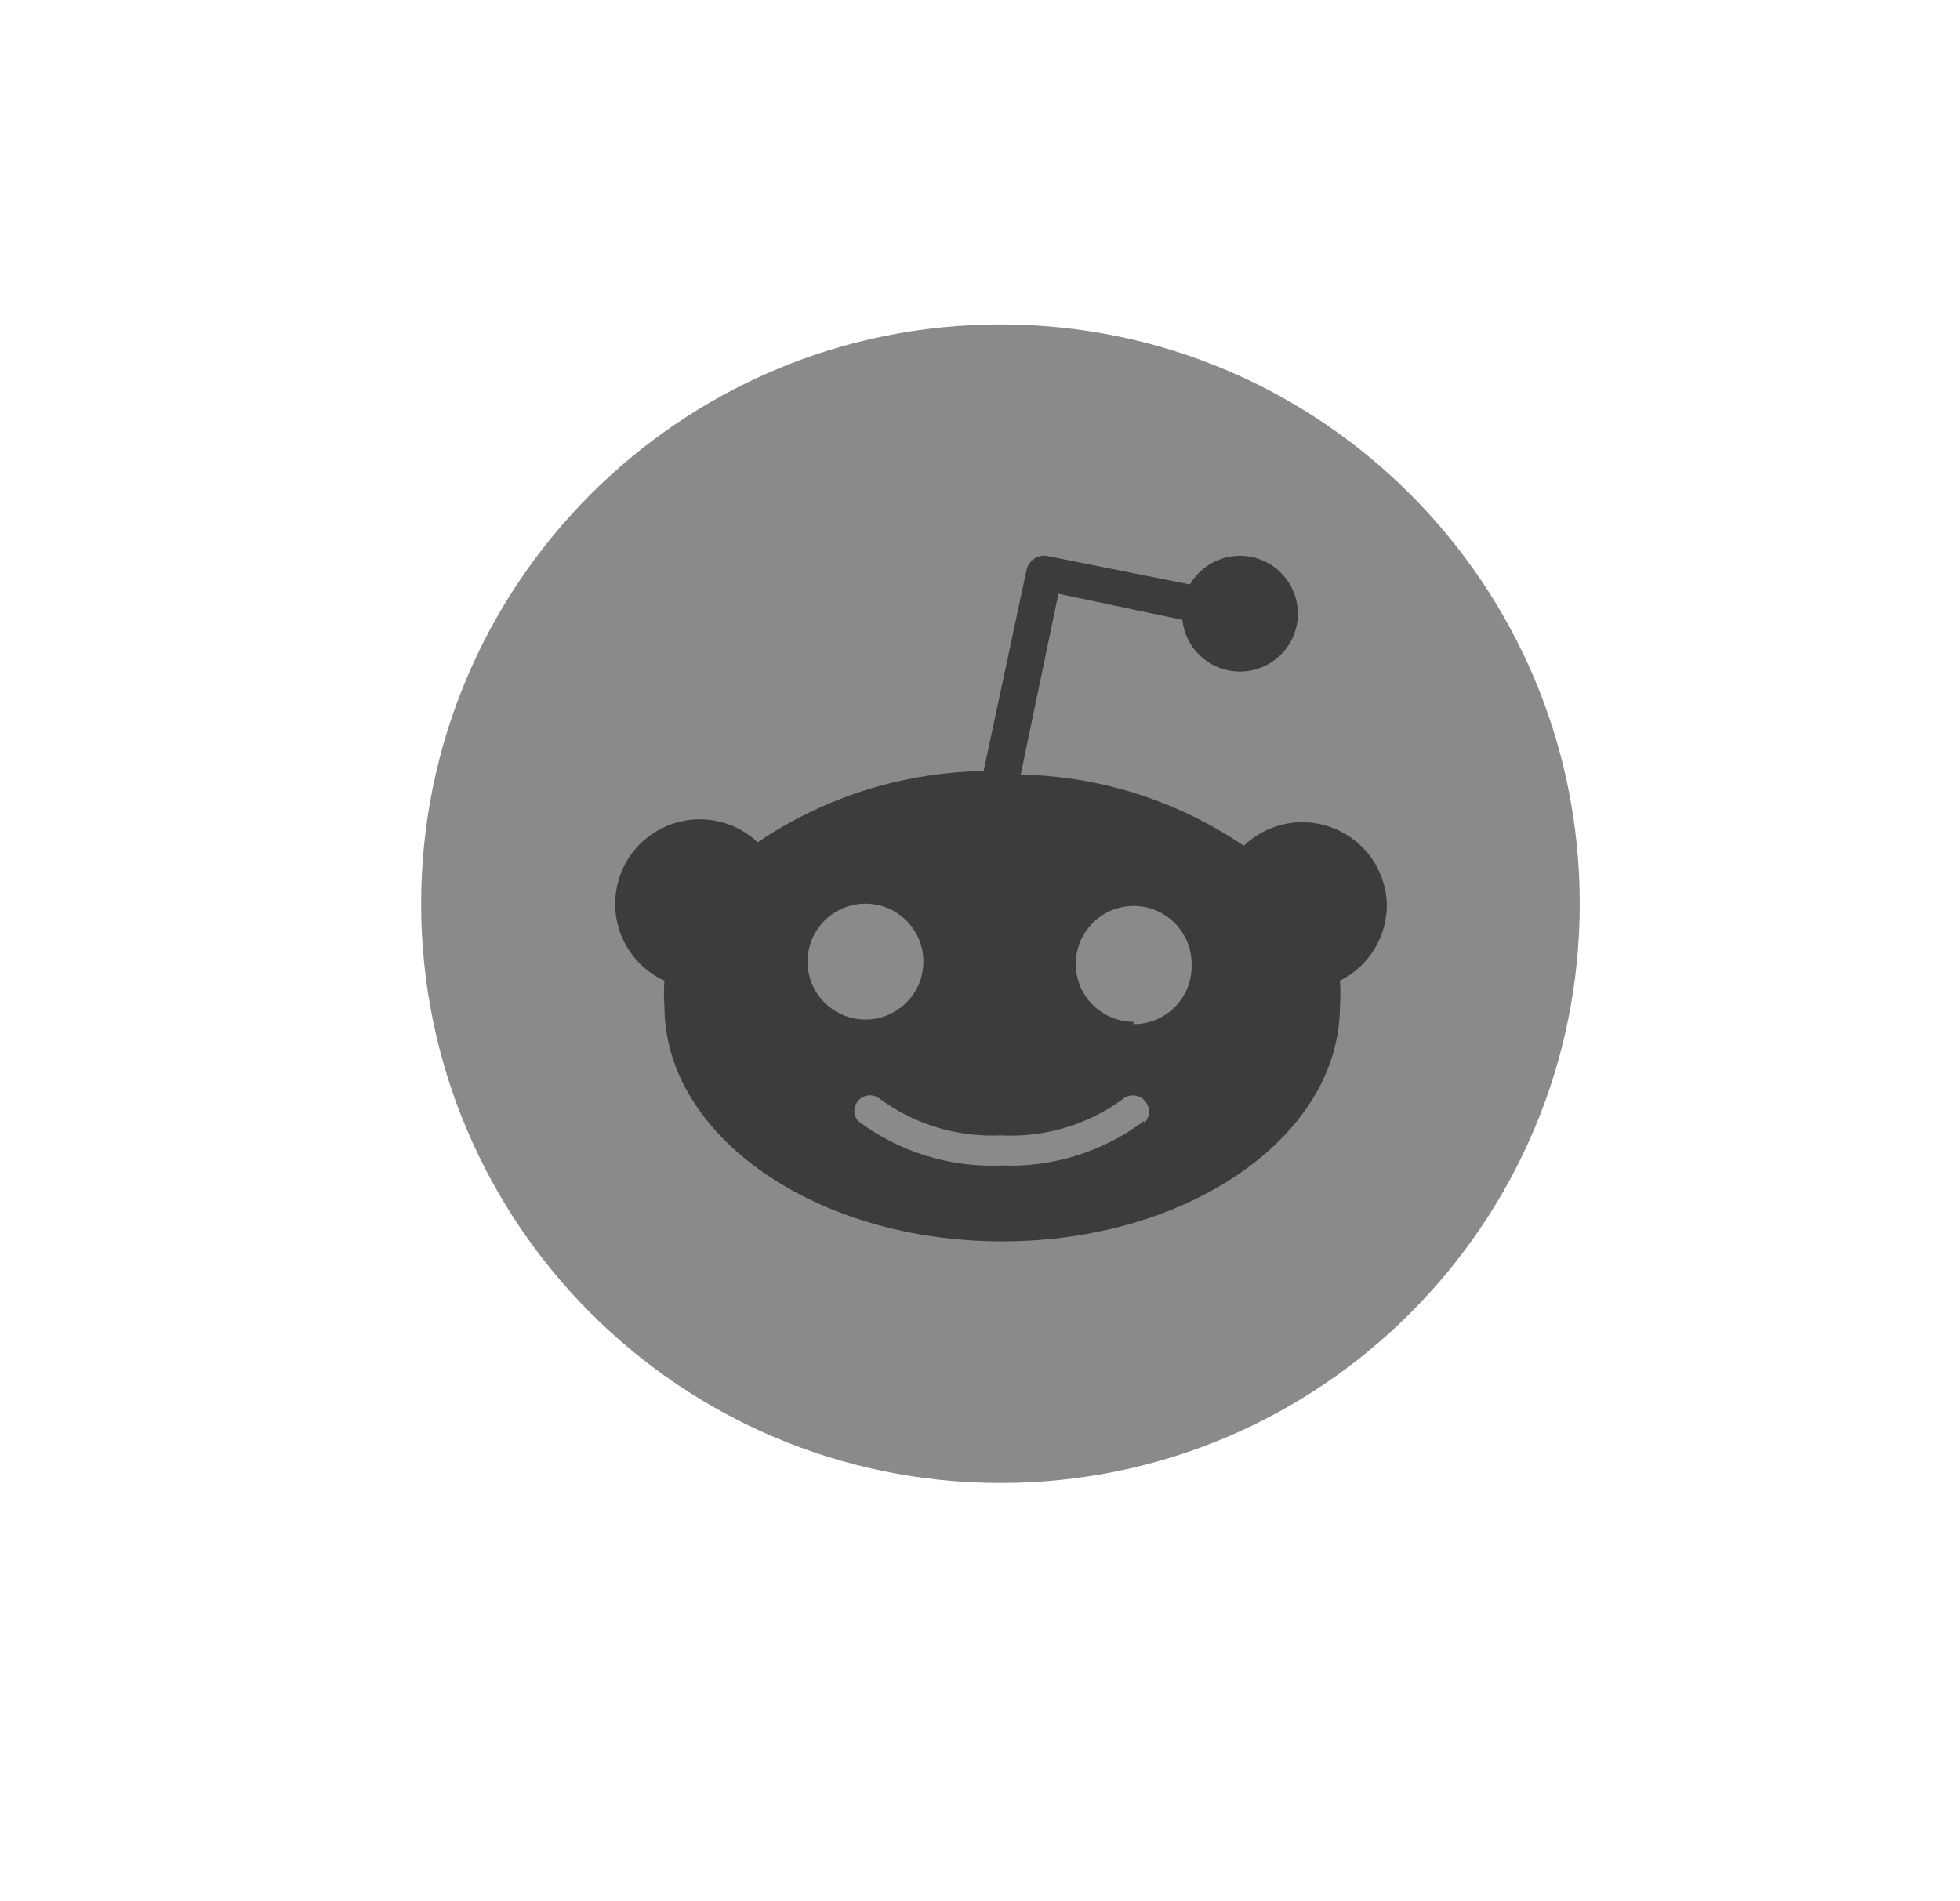
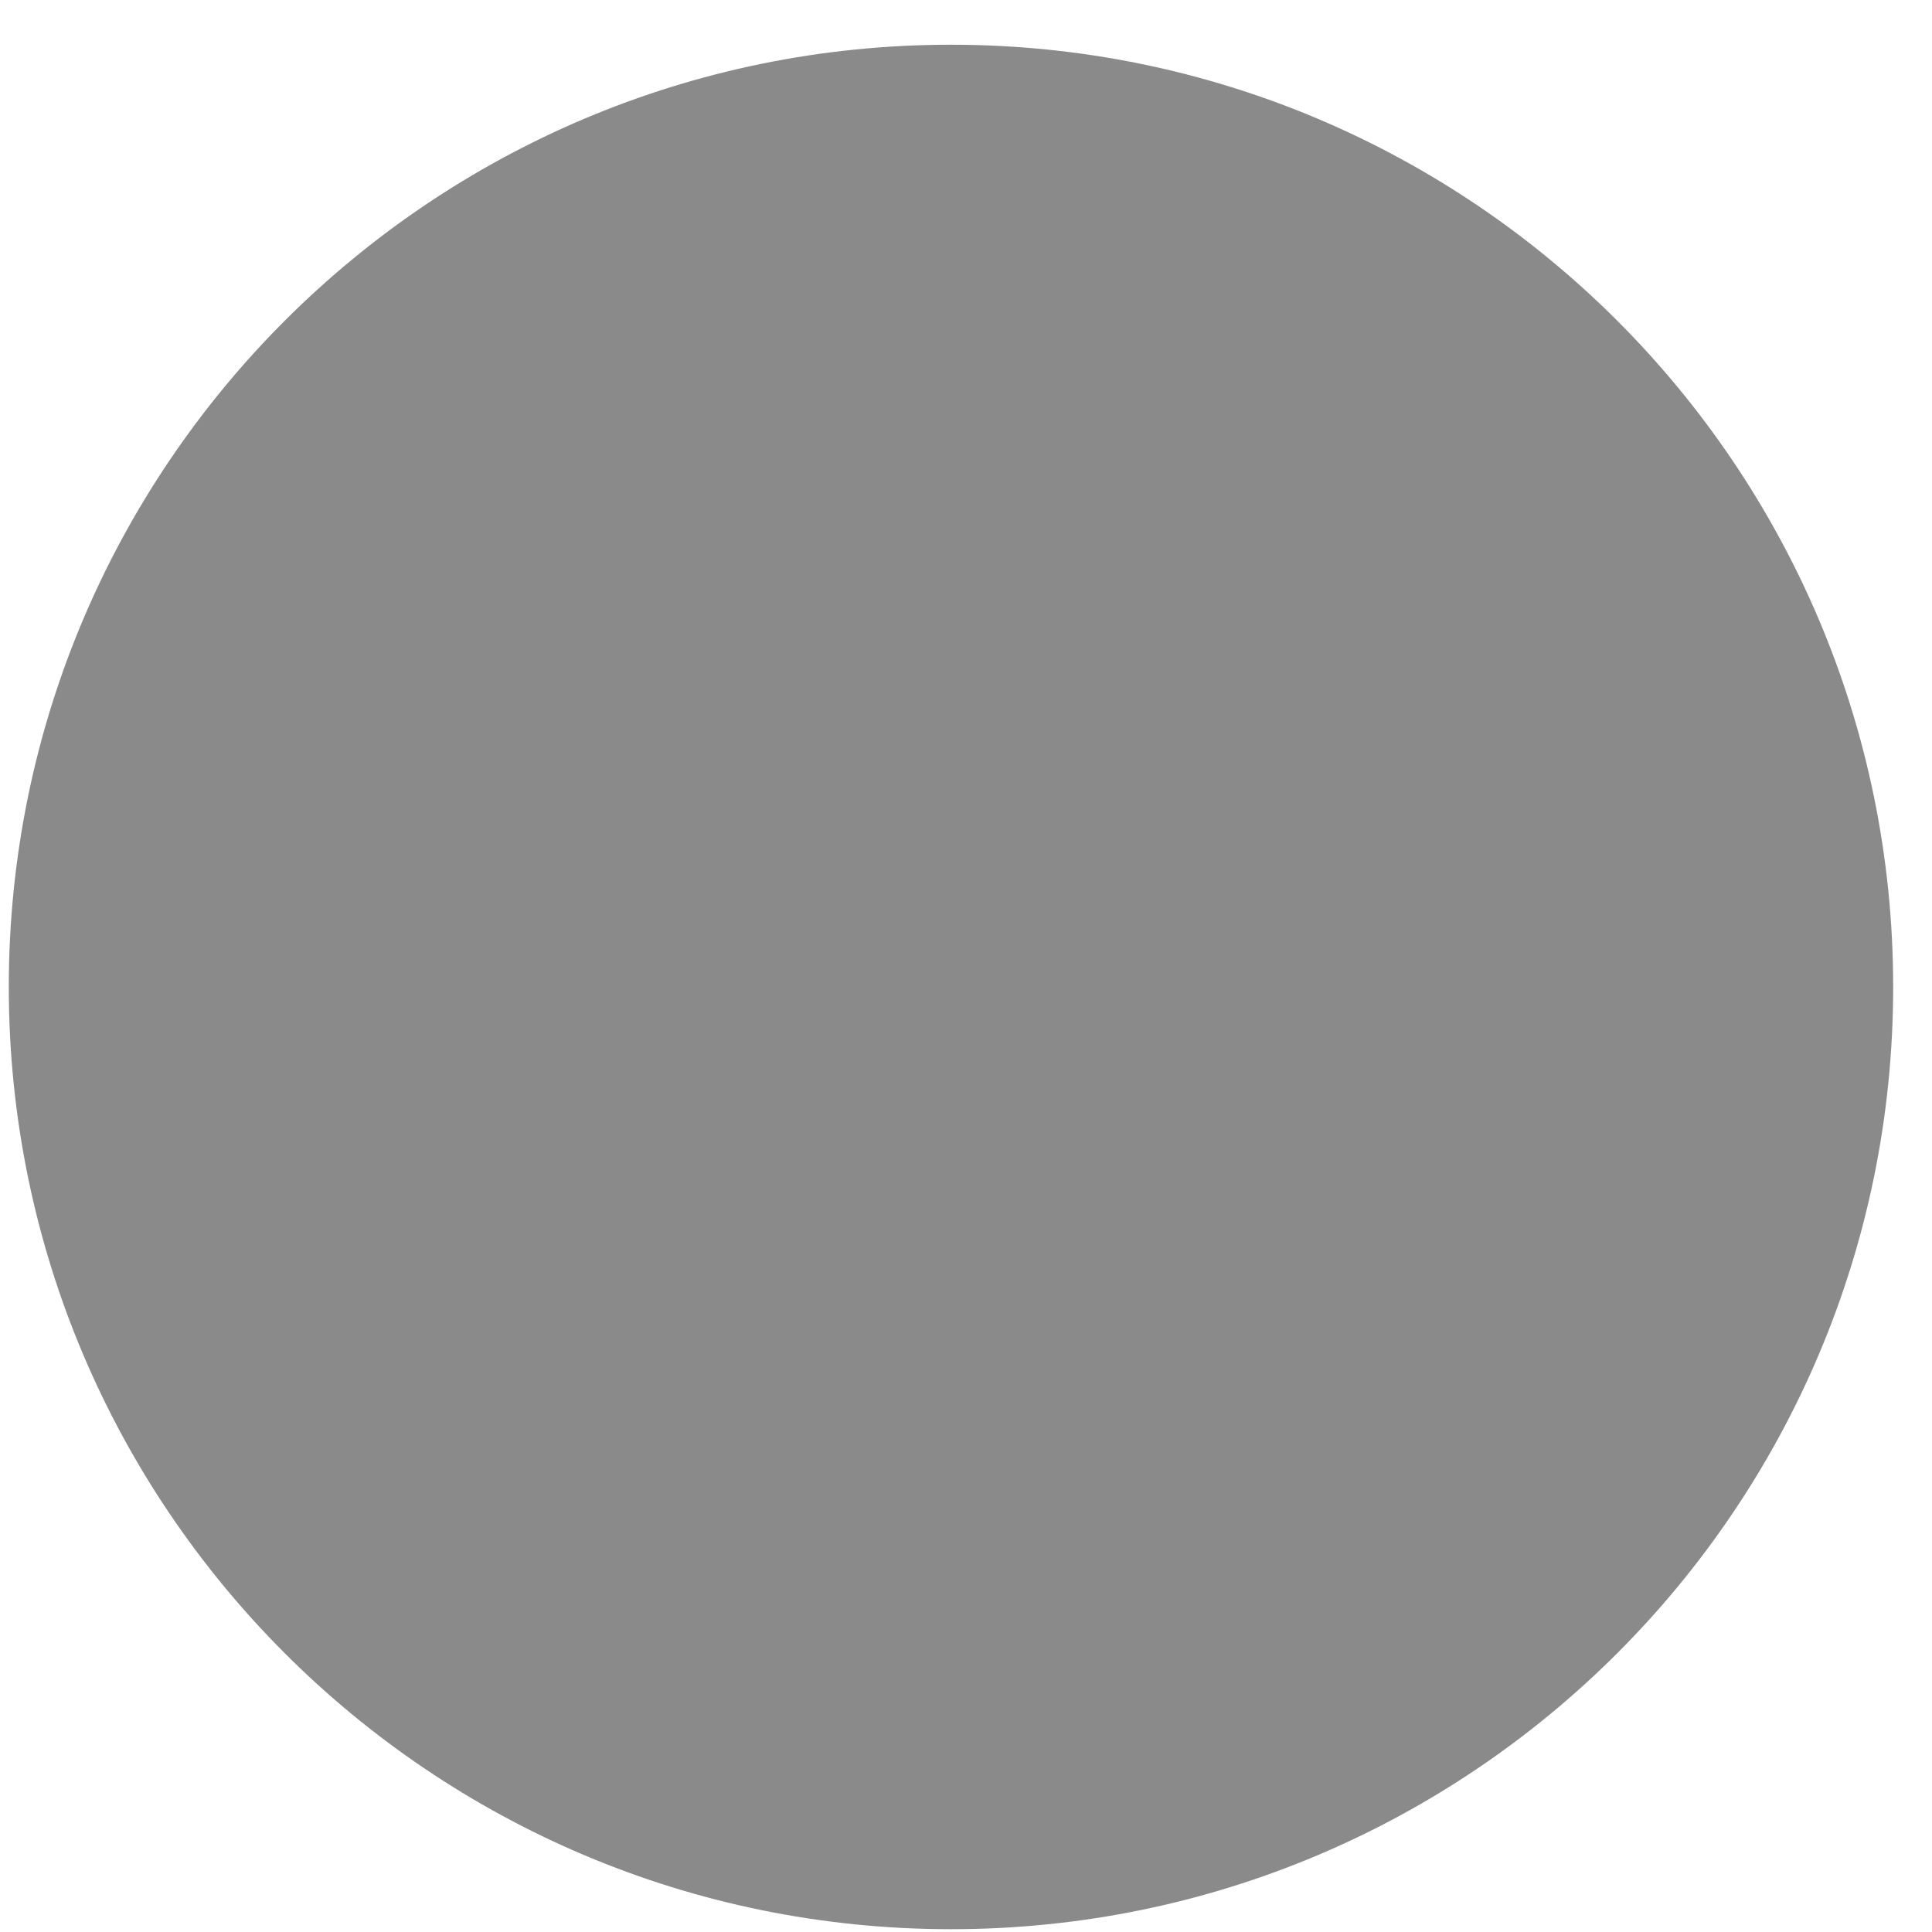
- <svg xmlns="http://www.w3.org/2000/svg" width="33" height="32" viewBox="0 0 33 32" fill="none">
-   <rect x="1.239" y="0.39" width="30.432" height="30.432" fill="url(#paint0_linear_396_162)" stroke="url(#paint1_linear_396_162)" stroke-width="0.78" />
-   <path d="M16.845 24.971C22.232 24.971 26.598 20.604 26.598 15.217C26.598 9.83 22.232 5.463 16.845 5.463C11.458 5.463 7.091 9.83 7.091 15.217C7.091 20.604 11.458 24.971 16.845 24.971Z" fill="#8A8A8A" />
-   <path d="M23.35 15.217C23.34 14.942 23.251 14.676 23.093 14.451C22.935 14.226 22.716 14.052 22.461 13.949C22.207 13.846 21.927 13.818 21.658 13.87C21.388 13.922 21.139 14.051 20.941 14.241C19.831 13.487 18.527 13.07 17.186 13.042L17.82 9.998L19.907 10.437C19.932 10.668 20.038 10.882 20.206 11.042C20.375 11.201 20.595 11.295 20.826 11.307C21.058 11.319 21.287 11.248 21.471 11.107C21.655 10.966 21.782 10.763 21.831 10.536C21.879 10.309 21.845 10.073 21.734 9.869C21.624 9.665 21.444 9.507 21.228 9.423C21.012 9.34 20.773 9.336 20.554 9.413C20.335 9.49 20.15 9.642 20.034 9.842L17.644 9.364C17.605 9.356 17.564 9.355 17.525 9.362C17.486 9.369 17.448 9.384 17.415 9.406C17.381 9.428 17.352 9.456 17.33 9.489C17.307 9.522 17.291 9.559 17.283 9.599L16.561 12.983C15.204 13.004 13.881 13.421 12.757 14.183C12.607 14.041 12.428 13.934 12.232 13.869C12.036 13.804 11.828 13.782 11.623 13.805C11.418 13.828 11.22 13.895 11.043 14.002C10.867 14.109 10.716 14.253 10.6 14.424C10.485 14.596 10.408 14.79 10.376 14.994C10.343 15.197 10.355 15.406 10.41 15.605C10.466 15.804 10.565 15.988 10.699 16.145C10.833 16.302 10.999 16.428 11.187 16.514C11.176 16.657 11.176 16.8 11.187 16.943C11.187 19.128 13.733 20.903 16.873 20.903C20.014 20.903 22.56 19.128 22.56 16.943C22.571 16.8 22.571 16.657 22.56 16.514C22.801 16.394 23.003 16.209 23.142 15.979C23.282 15.75 23.354 15.486 23.35 15.217ZM13.596 16.192C13.596 15.999 13.653 15.811 13.761 15.65C13.868 15.49 14.02 15.365 14.198 15.291C14.377 15.217 14.573 15.198 14.762 15.236C14.951 15.273 15.125 15.366 15.261 15.502C15.398 15.639 15.491 15.813 15.528 16.002C15.566 16.191 15.546 16.387 15.473 16.565C15.399 16.744 15.274 16.896 15.113 17.003C14.953 17.11 14.764 17.168 14.572 17.168C14.443 17.168 14.317 17.142 14.198 17.093C14.08 17.044 13.972 16.972 13.882 16.882C13.791 16.791 13.719 16.684 13.67 16.565C13.621 16.447 13.596 16.32 13.596 16.192ZM19.263 18.874C18.571 19.396 17.72 19.661 16.854 19.625C15.988 19.661 15.137 19.396 14.445 18.874C14.403 18.824 14.382 18.76 14.385 18.694C14.389 18.629 14.416 18.567 14.462 18.521C14.508 18.475 14.57 18.448 14.635 18.444C14.701 18.441 14.765 18.462 14.815 18.504C15.402 18.934 16.118 19.151 16.844 19.118C17.572 19.158 18.291 18.948 18.883 18.523C18.934 18.473 19.004 18.445 19.076 18.446C19.112 18.446 19.148 18.454 19.18 18.468C19.213 18.482 19.243 18.503 19.268 18.528C19.293 18.554 19.313 18.584 19.326 18.617C19.339 18.651 19.346 18.686 19.345 18.722C19.345 18.758 19.337 18.793 19.323 18.826C19.309 18.859 19.289 18.888 19.263 18.913V18.874ZM19.087 17.206C18.895 17.206 18.706 17.149 18.546 17.042C18.385 16.935 18.26 16.783 18.186 16.604C18.113 16.426 18.093 16.23 18.131 16.041C18.169 15.852 18.261 15.678 18.398 15.541C18.534 15.405 18.708 15.312 18.897 15.274C19.086 15.237 19.283 15.256 19.461 15.33C19.639 15.404 19.791 15.529 19.898 15.689C20.006 15.85 20.063 16.038 20.063 16.231C20.068 16.363 20.047 16.495 19.999 16.619C19.952 16.742 19.88 16.855 19.788 16.95C19.696 17.045 19.585 17.12 19.463 17.171C19.341 17.221 19.21 17.247 19.078 17.245L19.087 17.206Z" fill="#3C3C3C" />
-   <defs>
-     <linearGradient id="paint0_linear_396_162" x1="0.849" y1="0.015" x2="38.474" y2="14.266" gradientUnits="userSpaceOnUse">
-       <stop stop-color="white" stop-opacity="0.1" />
-       <stop offset="1" stop-color="white" stop-opacity="0.03" />
-     </linearGradient>
-     <linearGradient id="paint1_linear_396_162" x1="1.499" y1="0.656" x2="36.844" y2="18.251" gradientUnits="userSpaceOnUse">
-       <stop stop-color="white" stop-opacity="0.2" />
-       <stop offset="1" stop-color="white" stop-opacity="0.1" />
-     </linearGradient>
-   </defs>
+ <svg xmlns="http://www.w3.org/2000/svg" width="20" height="20" viewBox="0 0 20 20" fill="none">
+   <path d="M9.845 19.971C15.232 19.971 19.598 15.604 19.598 10.217C19.598 4.83 15.232 0.463 9.845 0.463C4.458 0.463 0.091 4.83 0.091 10.217C0.091 15.604 4.458 19.971 9.845 19.971Z" fill="#8A8A8A" />
</svg>
